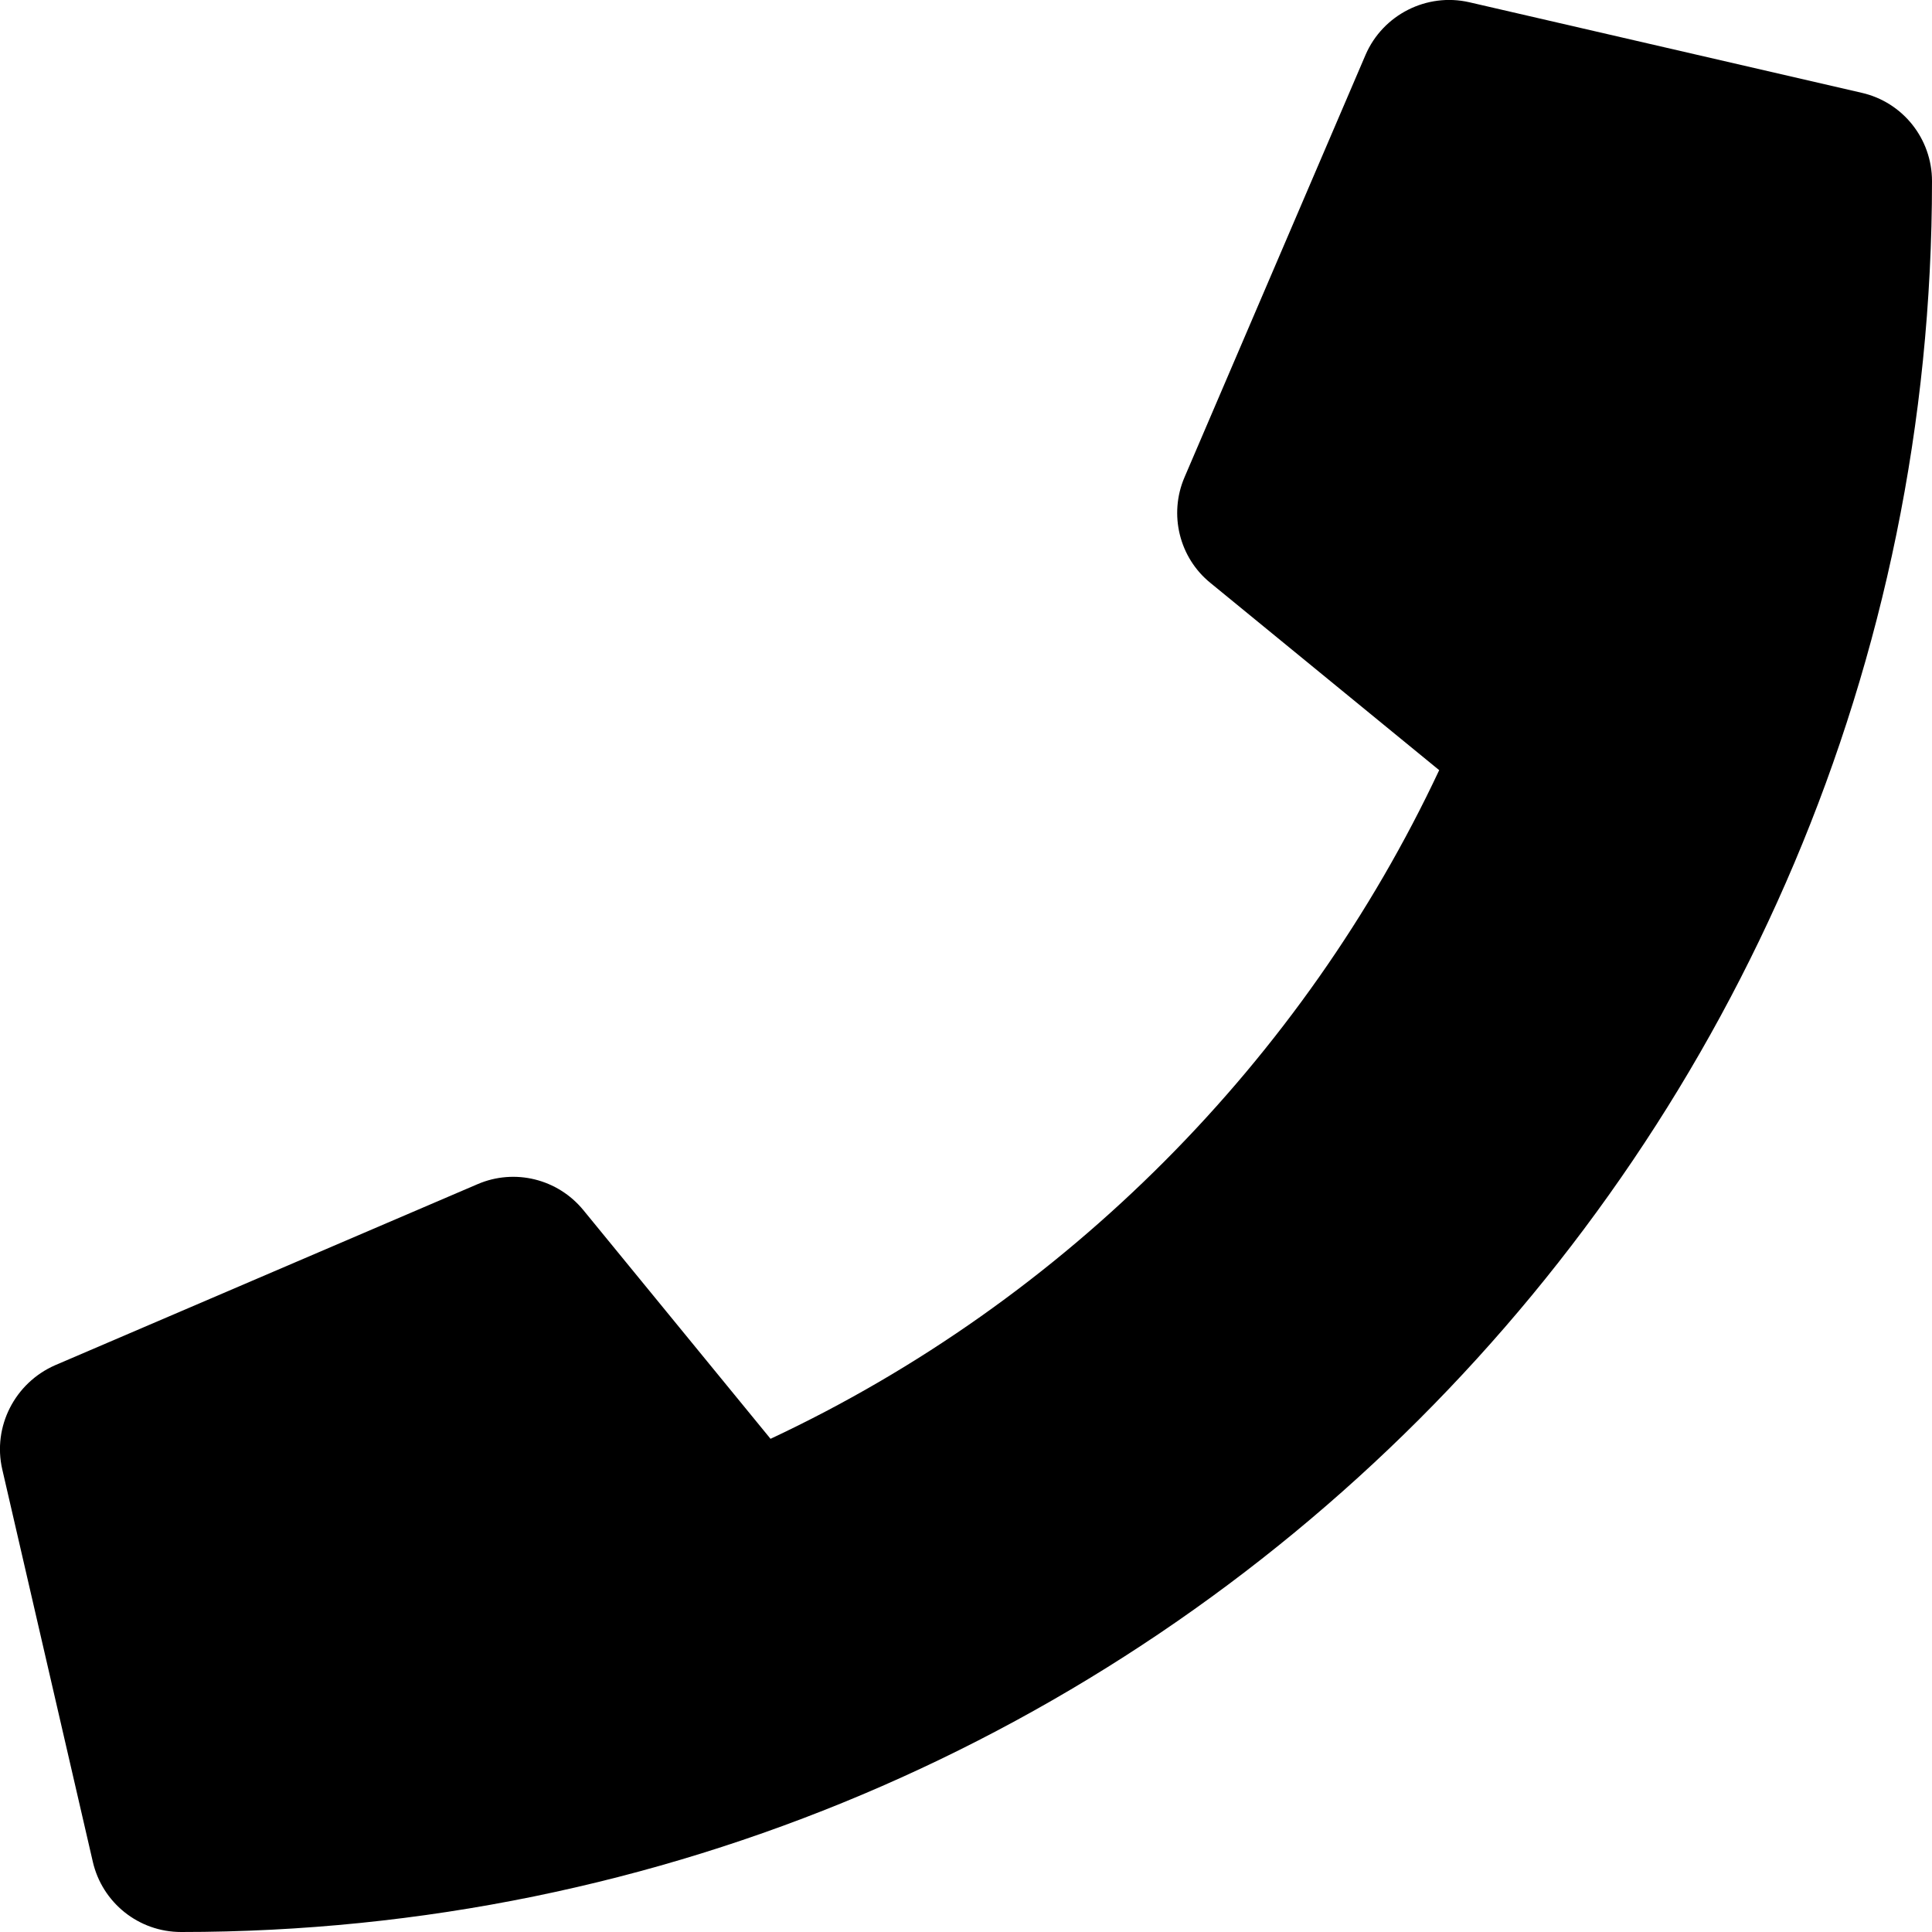
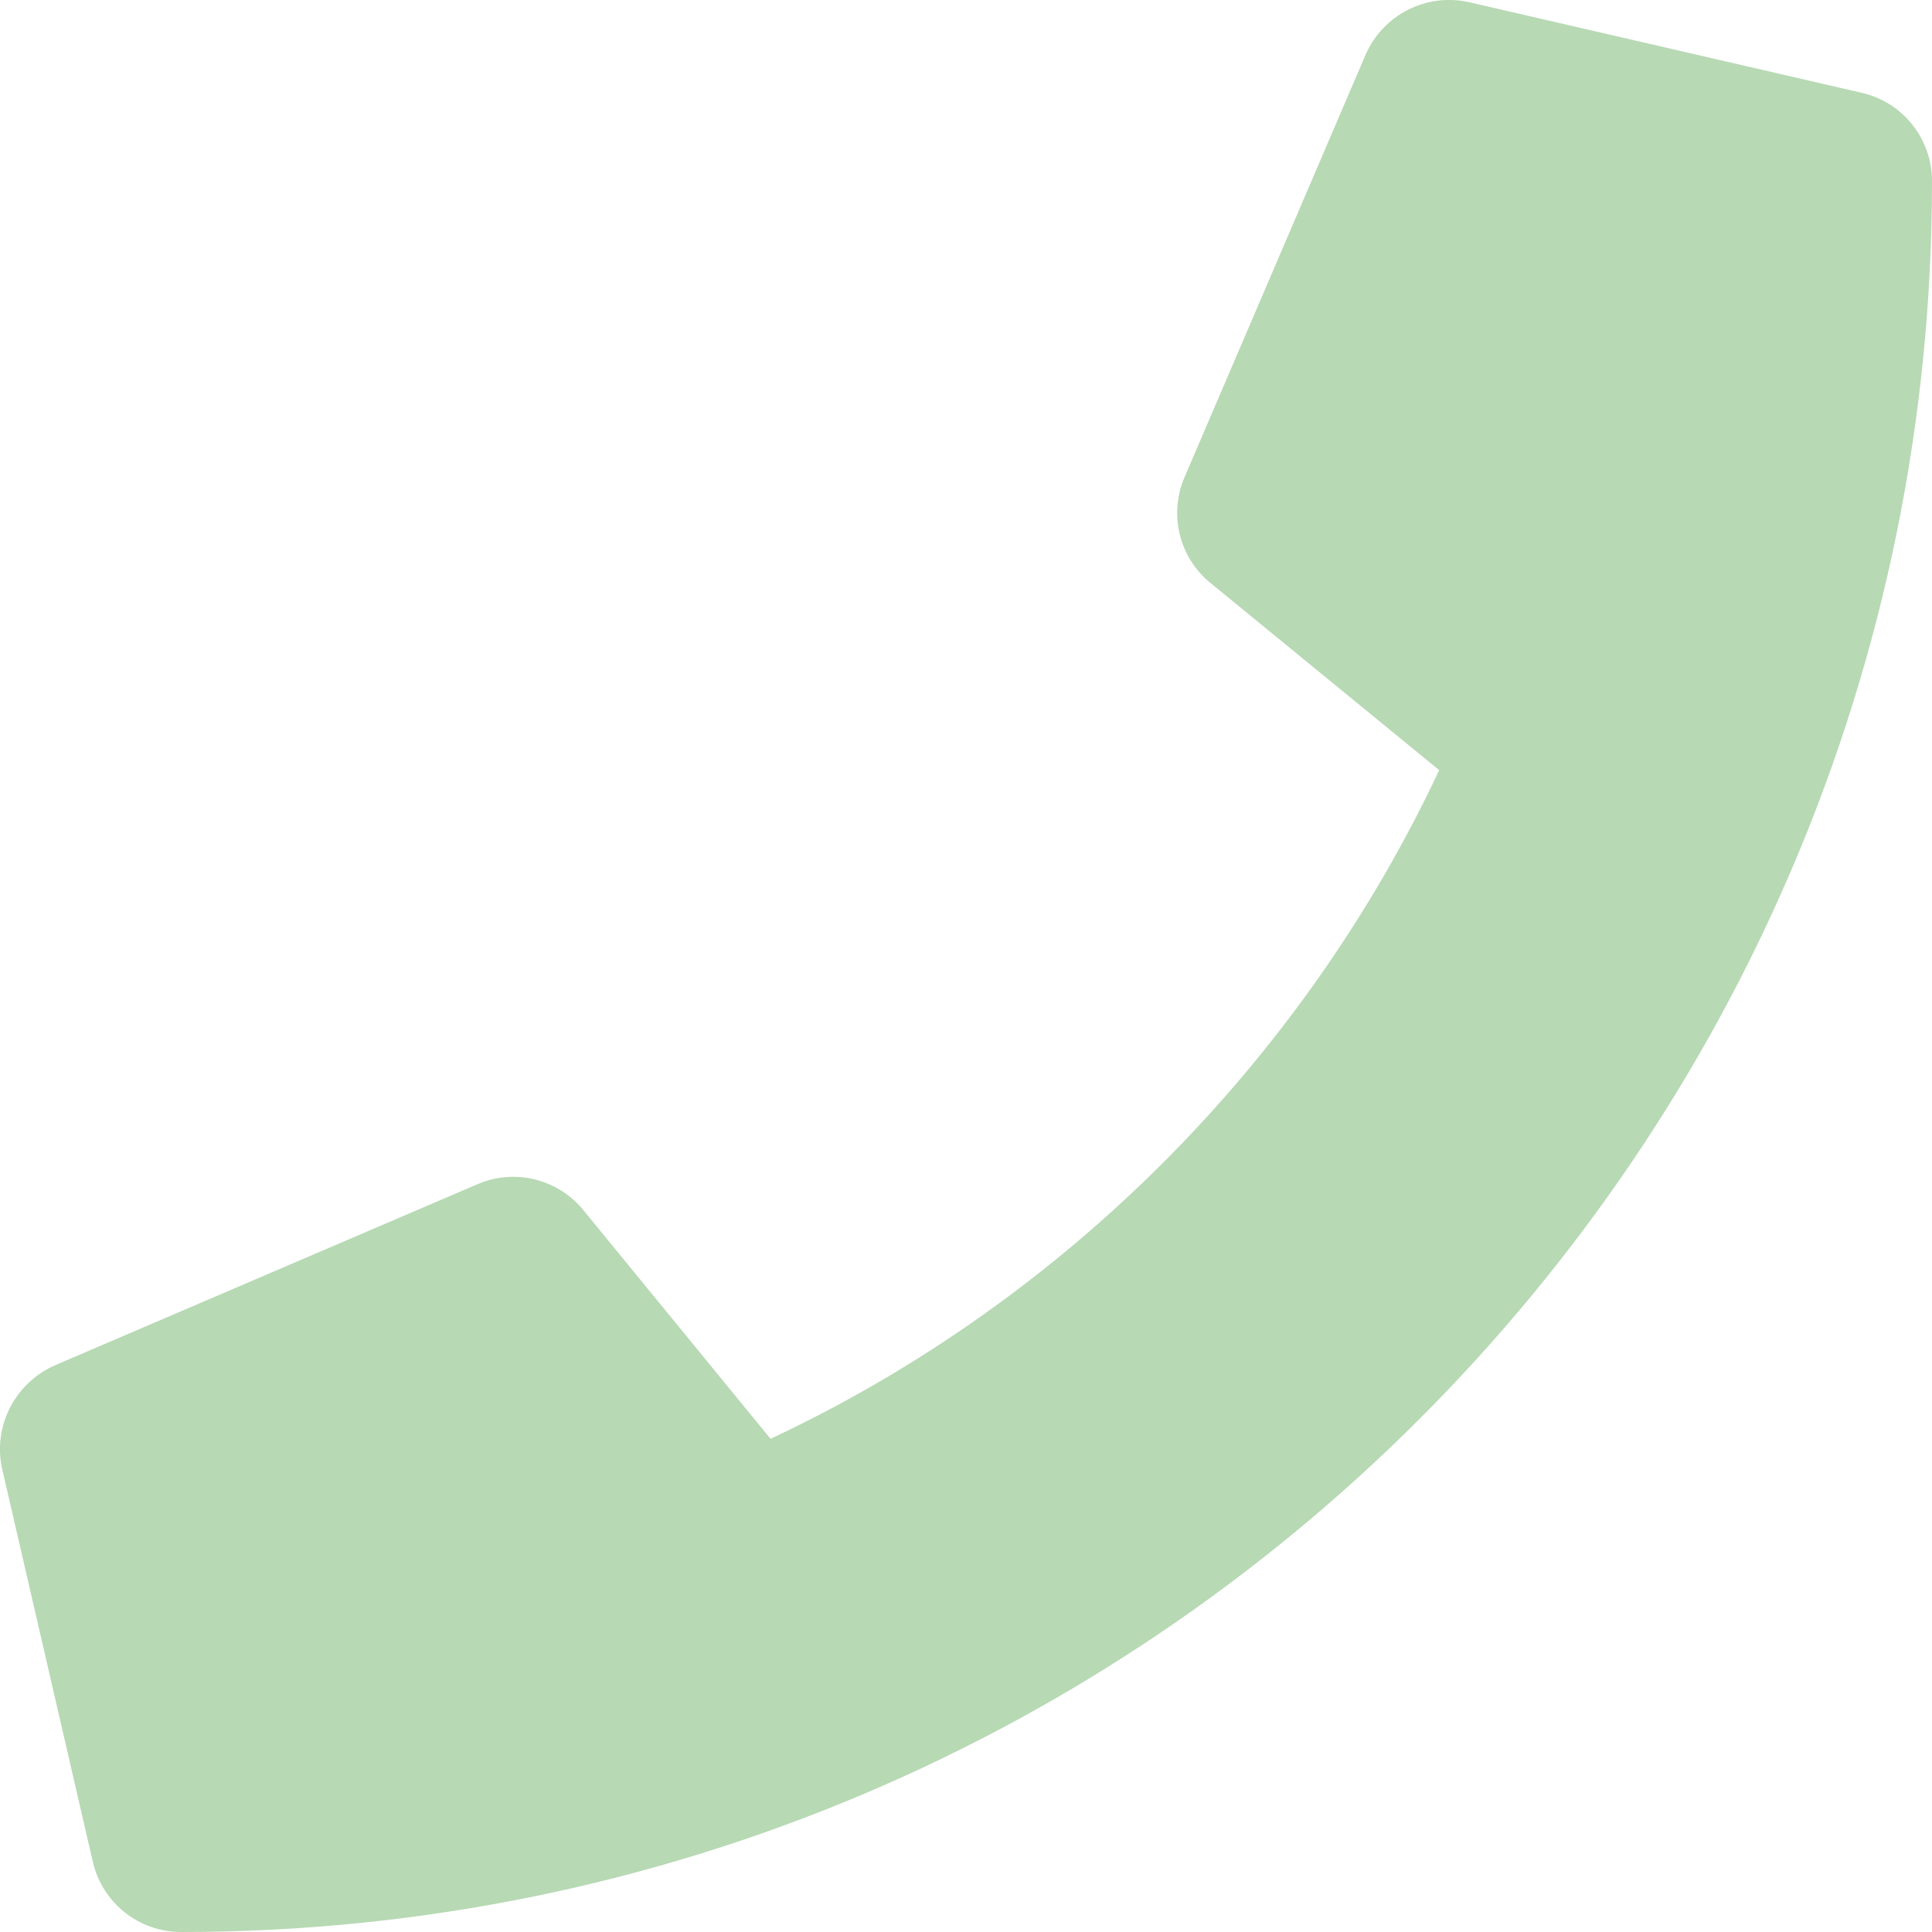
<svg xmlns="http://www.w3.org/2000/svg" aria-hidden="true" focusable="false" data-prefix="fas" data-icon="phone" class="svg-inline--fa fa-phone fa-w-16" role="img" viewBox="0 0 512 512">
-   <path fill="currentColor" d="M493.4 24.6l-104-24c-11.3-2.6-22.9 3.3-27.5 13.9l-48 112c-4.2 9.8-1.4 21.3 6.9 28l60.6 49.6c-36 76.7-98.9 140.5-177.2 177.2l-49.6-60.6c-6.8-8.3-18.2-11.1-28-6.9l-112 48C3.9 366.5-2 378.1.6 389.4l24 104C27.1 504.2 36.7 512 48 512c256.1 0 464-207.5 464-464 0-11.2-7.7-20.9-18.6-23.4z" />
+   <path fill="#b7d9b4" d="M493.4 24.6l-104-24c-11.3-2.6-22.9 3.3-27.5 13.9l-48 112c-4.2 9.8-1.4 21.3 6.9 28l60.6 49.6c-36 76.7-98.9 140.5-177.2 177.2l-49.6-60.6c-6.8-8.3-18.2-11.1-28-6.9l-112 48C3.9 366.5-2 378.1.6 389.4l24 104C27.1 504.2 36.7 512 48 512c256.1 0 464-207.5 464-464 0-11.2-7.7-20.9-18.6-23.4z" />
</svg>
